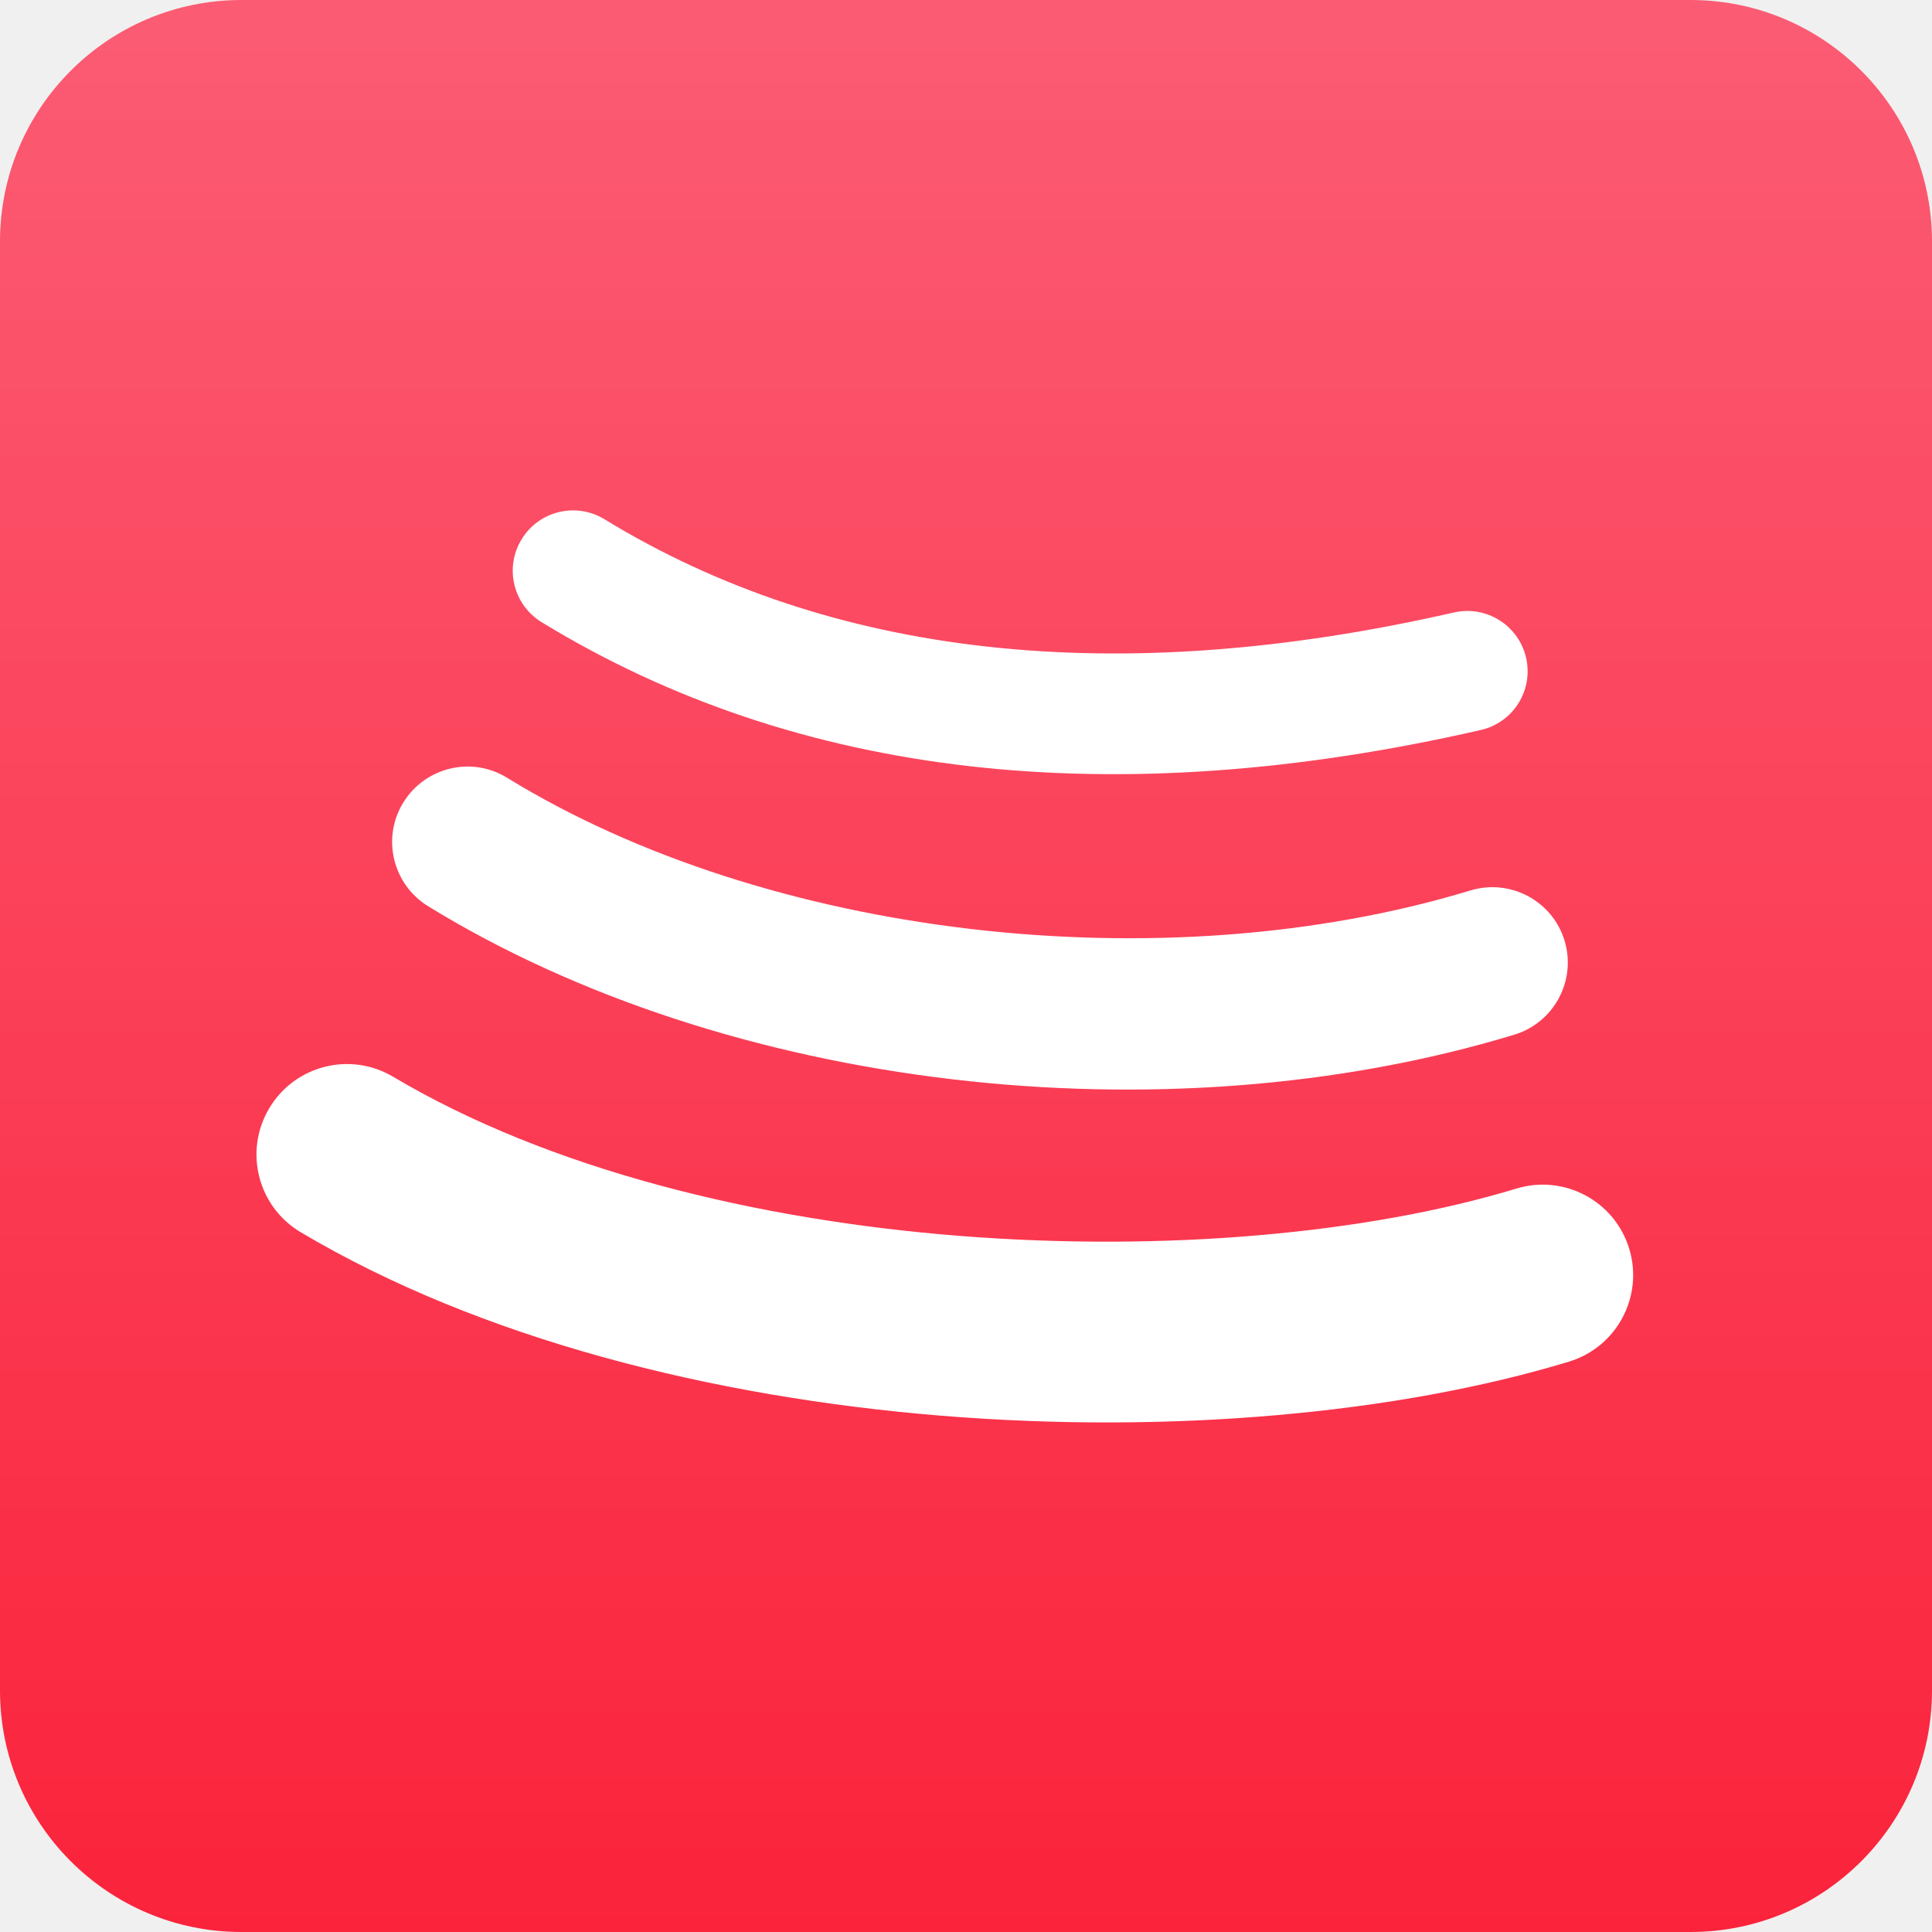
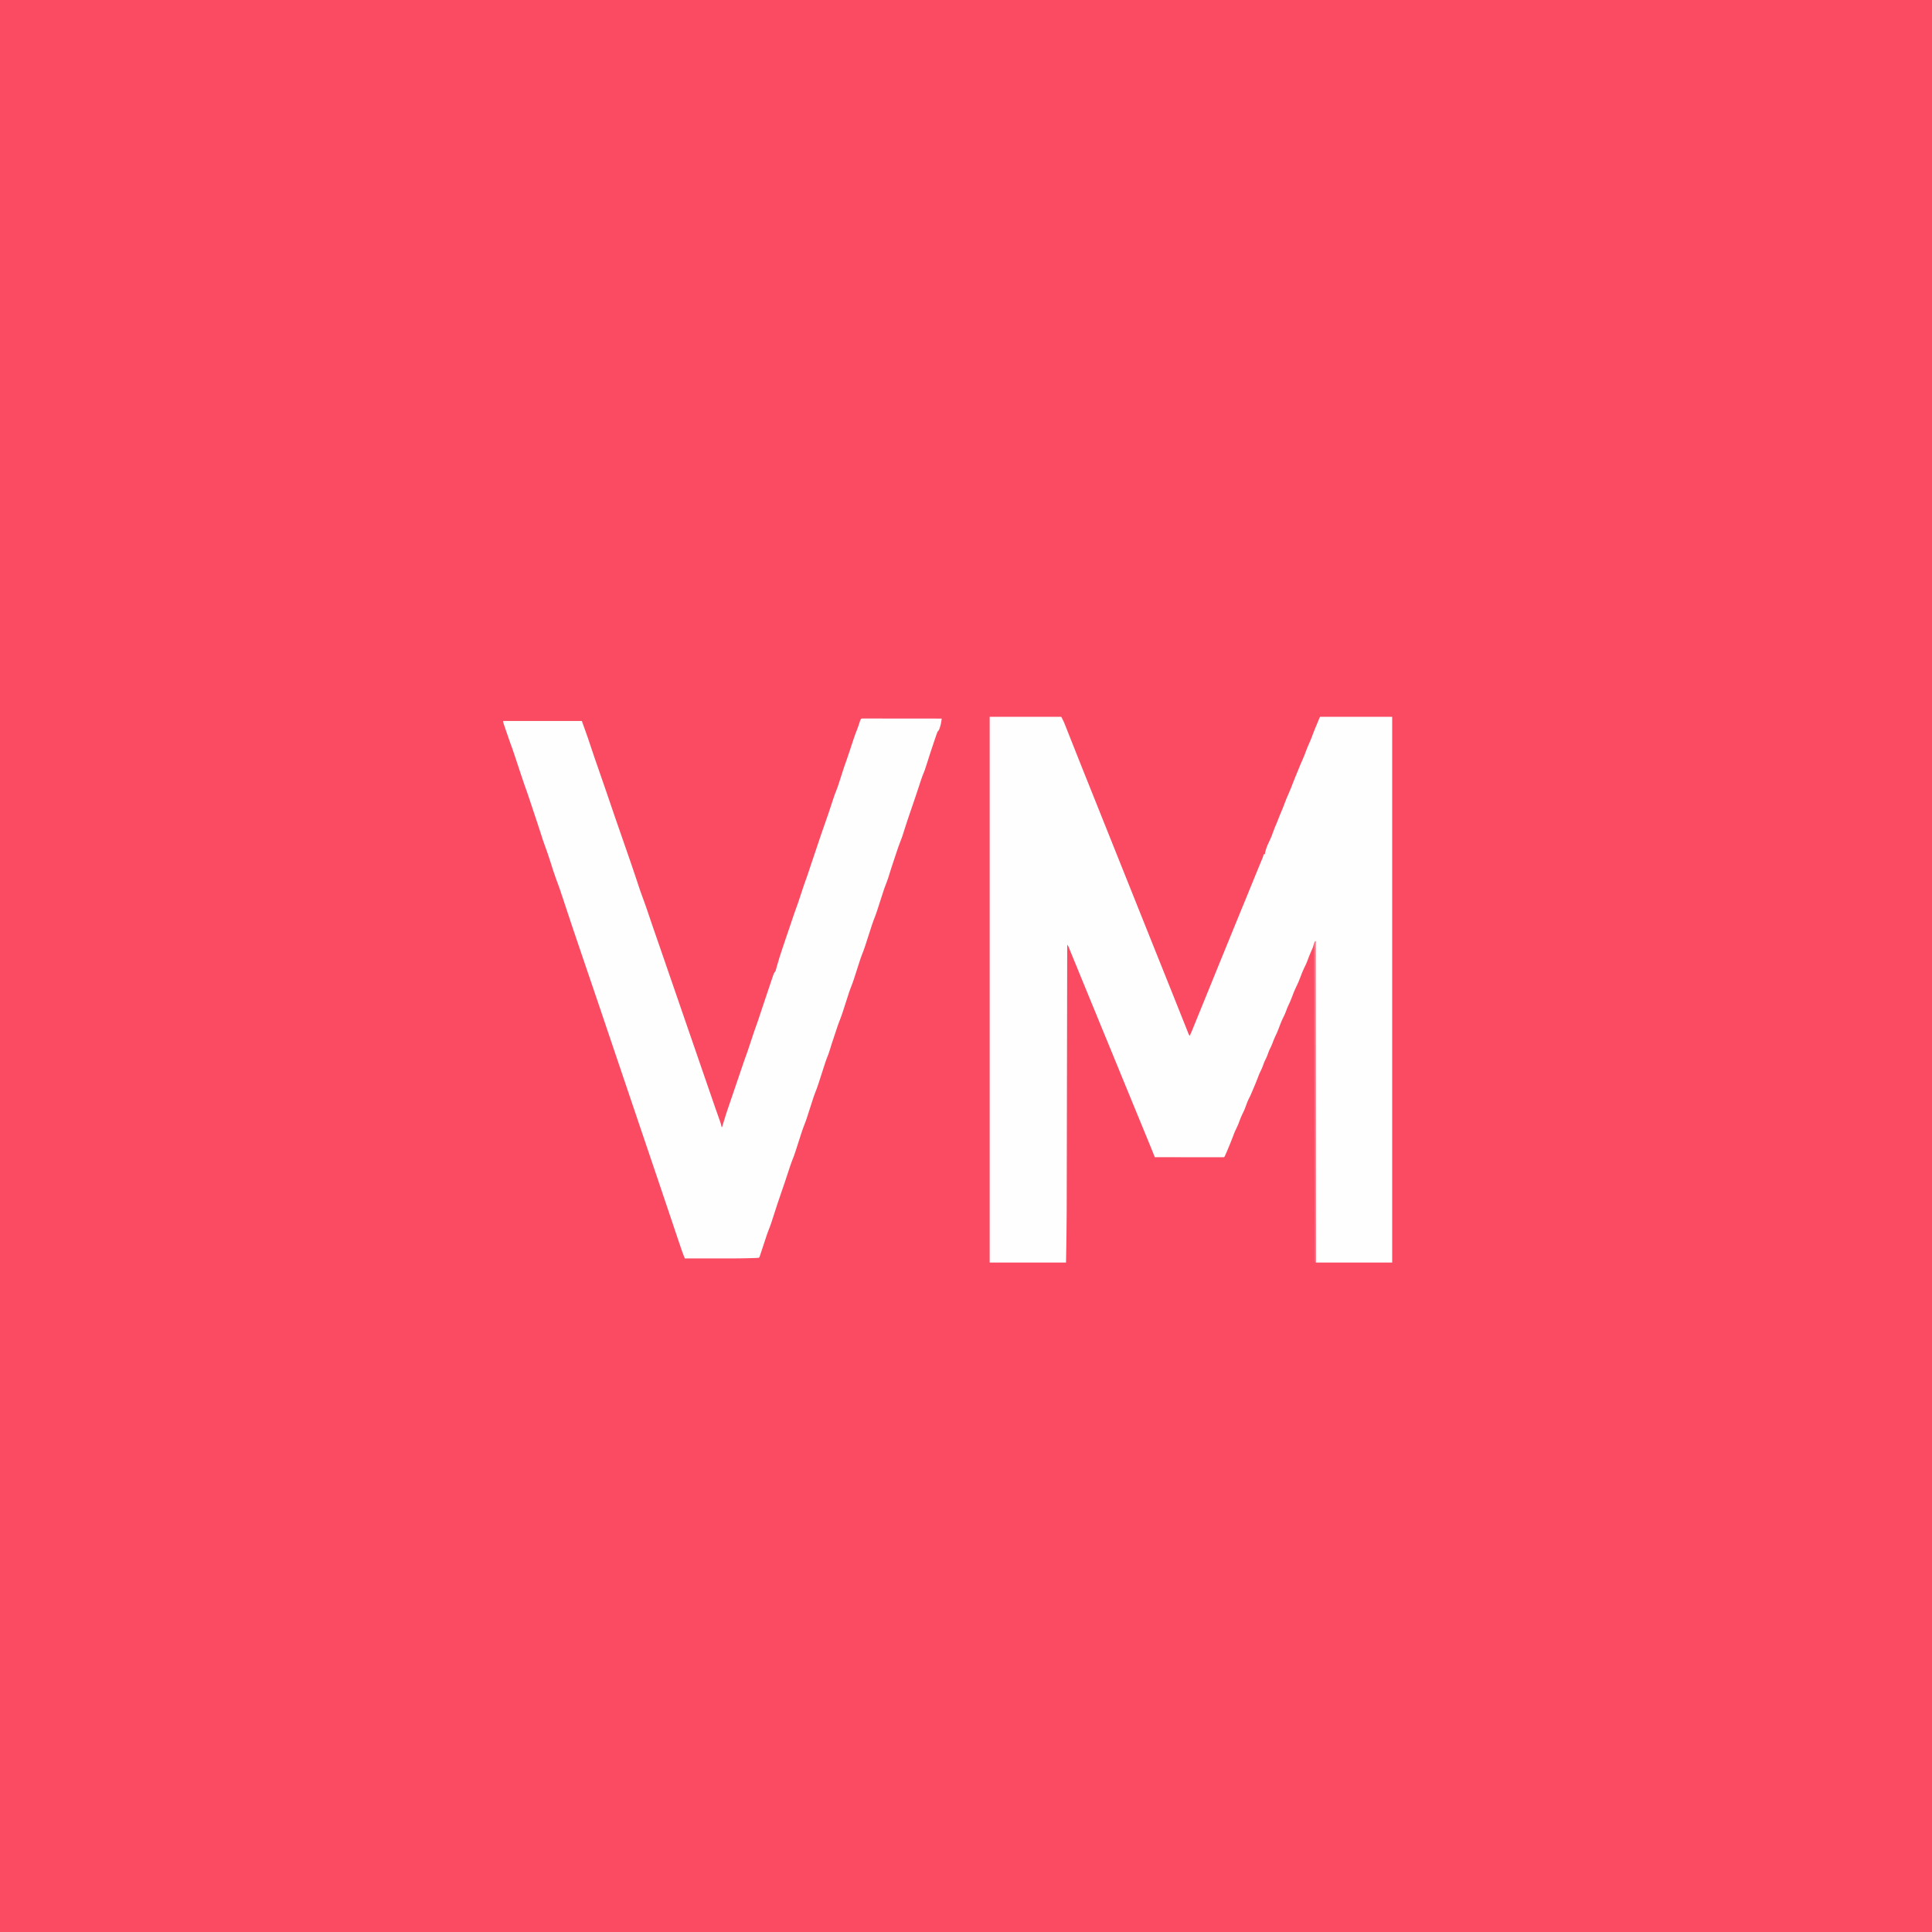
- <svg xmlns="http://www.w3.org/2000/svg" width="1024" height="1024" viewBox="0 0 1024 1024" fill="none">
-   <rect width="1024" height="1024" rx="128" fill="url(#paint0_linear_1_3)" />
-   <path d="M142.673 587.458C156.137 564.68 185.634 557.171 208.339 570.696H208.363C373.538 668.803 646.056 677.824 803.759 629.96C829.083 622.28 855.863 636.576 863.537 661.9C871.211 687.236 856.927 713.999 831.585 721.698C650.553 776.654 349.61 766.036 159.441 653.143C136.614 639.624 129.148 610.206 142.673 587.458ZM213.749 425.386C225.316 406.567 249.917 400.631 268.705 412.198C406.463 496.89 616.454 521.412 779.396 471.951C800.527 465.569 822.846 477.478 829.26 498.574C835.624 519.705 823.709 541.982 802.614 548.408C616.491 604.882 385.105 577.526 226.906 480.312C208.118 468.745 202.183 444.15 213.749 425.386ZM276.478 285.823C285.657 270.768 305.363 265.994 320.418 275.235C440.747 348.734 592.225 365.381 770.619 324.622C787.81 320.706 804.946 331.476 808.862 348.673C812.797 365.87 802.069 383.005 784.836 386.922C589.612 431.542 422.154 412.32 287.064 329.763C272.01 320.522 267.237 300.877 276.478 285.823Z" fill="white" />
-   <defs>
-     <linearGradient id="paint0_linear_1_3" x1="512" y1="0" x2="512" y2="1024" gradientUnits="userSpaceOnUse">
-       <stop stop-color="#FB5C74" />
-       <stop offset="1" stop-color="#FA233B" />
-     </linearGradient>
-   </defs>
+ <svg xmlns="http://www.w3.org/2000/svg" version="1.1" width="3264" height="3264">
+   <path d="M0 0 C1077.12 0 2154.24 0 3264 0 C3264 1077.12 3264 2154.24 3264 3264 C2186.88 3264 1109.76 3264 0 3264 C0 2186.88 0 1109.76 0 0 Z " fill="#FA4B63" transform="translate(0,0)" />
+   <path d="M0 0 C39.93 0 79.86 0 121 0 C125.5 9 125.5 9 126.824 12.342 C127.129 13.107 127.434 13.872 127.749 14.66 C128.069 15.473 128.389 16.286 128.719 17.124 C129.071 18.009 129.423 18.894 129.785 19.806 C130.955 22.751 132.12 25.698 133.285 28.645 C134.124 30.759 134.964 32.874 135.804 34.988 C137.61 39.536 139.414 44.084 141.217 48.633 C145.843 60.307 150.482 71.976 155.121 83.645 C155.883 85.56 156.644 87.475 157.405 89.391 C167.594 115.023 177.872 140.619 188.174 166.206 C203.03 203.105 217.805 240.036 232.5 277 C248.138 316.335 263.868 355.631 279.671 394.899 C281.876 400.378 284.081 405.857 286.285 411.336 C286.721 412.418 287.156 413.501 287.605 414.616 C294.614 432.039 301.593 449.474 308.559 466.914 C309.504 469.281 310.45 471.648 311.395 474.015 C315.466 484.206 319.535 494.398 323.598 504.591 C325.235 508.697 326.874 512.803 328.514 516.908 C329.275 518.815 330.036 520.722 330.795 522.63 C331.827 525.223 332.861 527.814 333.897 530.405 C334.2 531.168 334.503 531.932 334.815 532.719 C335.992 536.111 335.992 536.111 338 539 C340.816 532.792 343.434 526.527 345.938 520.188 C348.01 514.95 350.105 509.726 352.281 504.531 C355.418 497.031 358.454 489.49 361.497 481.952 C370.33 460.074 379.24 438.229 388.164 416.389 C391.139 409.109 394.111 401.828 397.082 394.547 C404.969 375.217 412.859 355.888 420.761 336.564 C421.533 334.677 422.304 332.79 423.076 330.903 C426.685 322.074 430.304 313.249 433.983 304.448 C435.355 301.145 436.682 297.826 438 294.5 C440.185 289.008 442.433 283.545 444.719 278.094 C446.176 274.574 447.591 271.039 449 267.5 C452.038 259.871 455.181 252.29 458.387 244.73 C458.837 243.664 459.286 242.598 459.75 241.5 C460.157 240.541 460.565 239.582 460.984 238.594 C461.845 236.395 462.5 234.303 463 232 C463.66 232 464.32 232 465 232 C465.117 231.141 465.235 230.283 465.355 229.398 C466.014 225.925 467.026 222.915 468.312 219.625 C468.721 218.565 469.13 217.506 469.551 216.414 C470.609 213.921 471.71 211.574 472.949 209.176 C475.189 204.768 476.854 200.219 478.5 195.562 C480.491 189.958 482.619 184.491 485.076 179.074 C486.331 176.257 487.421 173.388 488.5 170.5 C489.926 166.74 491.391 163.033 493.062 159.375 C494.513 156.191 495.762 152.983 496.938 149.688 C499.618 142.17 502.705 134.83 506 127.562 C508.119 122.846 509.943 118.027 511.781 113.195 C514.634 105.716 517.689 98.324 520.781 90.941 C521.883 88.284 522.948 85.615 524 82.938 C525.352 79.526 526.82 76.199 528.375 72.875 C530.79 67.645 532.787 62.307 534.769 56.904 C536.205 53.024 537.739 49.247 539.5 45.5 C541.881 40.424 543.829 35.237 545.767 29.981 C548.011 23.912 550.474 17.959 553 12 C554.65 8.04 556.3 4.08 558 0 C598.26 0 638.52 0 680 0 C680 304.26 680 608.52 680 922 C637.43 922 594.86 922 551 922 C550.67 743.14 550.34 564.28 550 380 C547.525 385.94 547.525 385.94 545 392 C543.983 394.356 542.963 396.711 541.938 399.062 C540.13 403.254 538.445 407.442 536.938 411.75 C535.36 416.22 533.389 420.339 531.219 424.547 C528.71 429.597 526.788 434.89 524.816 440.168 C522.557 446.173 520.126 451.917 517.184 457.617 C514.676 462.666 512.765 467.967 510.781 473.238 C508.736 478.644 506.648 483.869 503.961 488.984 C502.811 491.396 501.943 493.853 501.062 496.375 C499.443 500.978 497.453 505.215 495.219 509.547 C492.698 514.62 490.775 519.941 488.781 525.238 C486.755 530.594 484.694 535.776 482.031 540.844 C480.162 544.752 478.746 548.846 477.223 552.898 C475.981 556.049 474.537 558.984 472.965 561.977 C471.367 565.328 470.231 568.844 469 572.344 C467.874 575.334 466.482 578.081 465 580.906 C463.816 583.386 462.911 585.908 462 588.5 C460.856 591.749 459.664 594.826 458.062 597.875 C455.742 602.316 454.049 606.962 452.281 611.645 C450.307 616.814 448.16 621.906 446 627 C445.502 628.182 445.005 629.364 444.492 630.582 C440.154 640.818 440.154 640.818 438 644.875 C435.647 649.406 434.028 654.229 432.281 659.015 C430.88 662.804 429.387 666.42 427.5 670 C425.278 674.216 423.625 678.53 422 683 C420.375 687.47 418.722 691.784 416.5 696 C414.136 700.519 412.403 705.17 410.663 709.959 C408.053 717.042 405.128 723.987 402.188 730.938 C401.695 732.106 401.202 733.275 400.695 734.479 C397.128 742.872 397.128 742.872 396 744 C394.482 744.096 392.959 744.122 391.438 744.12 C390.452 744.122 389.466 744.123 388.451 744.124 C387.36 744.121 386.27 744.117 385.146 744.114 C383.434 744.114 383.434 744.114 381.688 744.114 C377.895 744.113 374.102 744.105 370.309 744.098 C367.687 744.096 365.065 744.094 362.443 744.093 C356.235 744.09 350.027 744.082 343.818 744.072 C336.752 744.061 329.685 744.055 322.619 744.05 C308.079 744.04 293.54 744.022 279 744 C278.602 743.003 278.602 743.003 278.195 741.985 C277.842 741.101 277.489 740.217 277.125 739.307 C276.777 738.435 276.429 737.564 276.07 736.666 C274.372 732.435 272.646 728.215 270.918 723.996 C270.541 723.074 270.163 722.152 269.775 721.202 C268.981 719.261 268.187 717.321 267.392 715.381 C266.201 712.469 265.009 709.558 263.818 706.646 C255.772 686.959 255.772 686.959 247.625 667.312 C243.285 656.916 239.053 646.474 234.793 636.045 C229.006 621.877 229.006 621.877 223.141 607.742 C220.42 601.201 217.771 594.63 215.105 588.066 C212.924 582.702 210.732 577.343 208.5 572 C205.315 564.377 202.214 556.721 199.105 549.066 C195.691 540.669 192.221 532.295 188.715 523.936 C186.158 517.839 183.679 511.715 181.233 505.574 C178.533 498.806 175.715 492.089 172.897 485.37 C169.082 476.247 165.369 467.083 161.657 457.918 C158.495 450.113 155.317 442.317 152.061 434.551 C151.018 432.042 150.003 429.524 149 427 C146.735 421.305 144.368 415.653 142 410 C139.227 403.379 136.479 396.756 133.895 390.059 C132.968 387.76 132.968 387.76 131 385 C130.998 385.962 130.997 386.923 130.995 387.914 C130.891 445.244 130.783 502.574 130.669 559.905 C130.655 566.829 130.641 573.754 130.628 580.679 C130.626 581.368 130.625 582.057 130.624 582.766 C130.58 604.927 130.539 627.089 130.499 649.25 C130.457 672.758 130.412 696.267 130.363 719.775 C130.337 732.554 130.312 745.333 130.291 758.112 C130.15 843.205 130.15 843.205 129.757 874.32 C129.742 875.513 129.742 875.513 129.727 876.729 C129.532 891.82 129.257 906.91 129 922 C86.43 922 43.86 922 0 922 C0 617.74 0 313.48 0 0 Z " fill="#FEFEFE" transform="translate(1672,1211)" />
+   <path d="M0 0 C1.503 0.001 1.503 0.001 3.036 0.003 C4.182 0.001 5.328 0 6.508 -0.001 C7.776 0.002 9.044 0.006 10.351 0.01 C11.691 0.01 13.031 0.01 14.371 0.009 C18.02 0.009 21.668 0.015 25.317 0.022 C29.126 0.028 32.935 0.028 36.744 0.03 C43.962 0.033 51.179 0.041 58.397 0.051 C66.612 0.062 74.827 0.068 83.042 0.073 C99.946 0.083 116.849 0.101 133.753 0.123 C133.163 5.168 132.462 9.663 130.815 14.498 C130.476 15.516 130.137 16.535 129.788 17.584 C128.753 20.123 128.753 20.123 126.753 22.123 C126.039 23.845 125.397 25.598 124.792 27.361 C124.409 28.474 124.025 29.587 123.63 30.733 C123.217 31.955 122.804 33.177 122.378 34.436 C121.941 35.713 121.504 36.991 121.067 38.269 C116.849 50.648 112.836 63.096 108.865 75.556 C104.901 87.947 104.901 87.947 102.815 92.967 C99.808 100.213 97.494 107.721 95.04 115.167 C93.484 119.89 91.918 124.61 90.351 129.33 C90.04 130.266 89.729 131.202 89.409 132.167 C86.858 139.841 84.229 147.487 81.565 155.123 C77.345 167.23 73.383 179.412 69.506 191.633 C69.286 192.324 69.065 193.014 68.838 193.726 C68.242 195.592 67.65 197.459 67.058 199.327 C66.091 202.25 64.978 205.092 63.819 207.944 C61.759 213.027 59.978 218.175 58.257 223.381 C57.941 224.328 57.626 225.274 57.301 226.25 C56.638 228.241 55.977 230.233 55.317 232.225 C54.325 235.221 53.327 238.215 52.329 241.209 C49.098 250.924 45.919 260.645 42.971 270.451 C42.019 273.321 40.987 276.069 39.845 278.864 C37.631 284.318 35.798 289.863 34.003 295.467 C33.493 297.041 33.493 297.041 32.973 298.648 C31.896 301.972 30.824 305.297 29.753 308.623 C28.34 313.01 26.923 317.395 25.503 321.779 C25.186 322.768 24.869 323.757 24.543 324.776 C22.804 330.143 20.877 335.371 18.744 340.593 C16.959 345.149 15.495 349.809 14.003 354.467 C13.493 356.041 13.493 356.041 12.973 357.648 C11.896 360.972 10.824 364.297 9.753 367.623 C8.34 372.01 6.923 376.395 5.503 380.779 C5.186 381.768 4.869 382.757 4.543 383.776 C2.8 389.157 0.869 394.398 -1.269 399.634 C-2.969 403.961 -4.364 408.383 -5.778 412.811 C-6.255 414.285 -6.255 414.285 -6.741 415.79 C-7.746 418.9 -8.747 422.011 -9.747 425.123 C-11.066 429.229 -12.389 433.332 -13.716 437.436 C-14.011 438.359 -14.306 439.282 -14.609 440.233 C-16.297 445.454 -18.19 450.531 -20.262 455.611 C-21.962 459.946 -23.362 464.376 -24.778 468.811 C-25.255 470.285 -25.255 470.285 -25.741 471.79 C-26.746 474.9 -27.747 478.011 -28.747 481.123 C-30.066 485.229 -31.389 489.332 -32.716 493.436 C-33.011 494.359 -33.306 495.282 -33.609 496.233 C-35.303 501.47 -37.194 506.569 -39.273 511.664 C-40.872 515.702 -42.232 519.813 -43.595 523.936 C-43.893 524.83 -44.191 525.724 -44.498 526.646 C-45.122 528.521 -45.744 530.396 -46.365 532.272 C-47.308 535.117 -48.254 537.96 -49.202 540.803 C-49.812 542.639 -50.422 544.475 -51.032 546.311 C-51.31 547.146 -51.589 547.982 -51.875 548.843 C-53.222 552.915 -54.506 556.991 -55.698 561.111 C-56.96 565.376 -58.542 569.435 -60.229 573.546 C-62.033 578.114 -63.499 582.791 -64.997 587.467 C-65.337 588.517 -65.677 589.566 -66.027 590.648 C-67.104 593.972 -68.176 597.297 -69.247 600.623 C-70.66 605.01 -72.077 609.395 -73.497 613.779 C-73.972 615.263 -73.972 615.263 -74.457 616.776 C-76.2 622.157 -78.131 627.398 -80.269 632.634 C-81.969 636.961 -83.364 641.383 -84.778 645.811 C-85.096 646.794 -85.414 647.777 -85.741 648.79 C-86.746 651.9 -87.747 655.011 -88.747 658.123 C-90.066 662.229 -91.389 666.332 -92.716 670.436 C-93.011 671.359 -93.306 672.282 -93.609 673.233 C-95.015 677.581 -96.505 681.851 -98.233 686.082 C-100.427 691.461 -102.225 696.937 -103.997 702.467 C-104.337 703.517 -104.677 704.566 -105.027 705.648 C-106.104 708.972 -107.176 712.297 -108.247 715.623 C-109.66 720.01 -111.077 724.395 -112.497 728.779 C-112.972 730.263 -112.972 730.263 -113.457 731.776 C-115.208 737.18 -117.142 742.451 -119.289 747.71 C-120.839 751.615 -122.146 755.593 -123.454 759.584 C-123.743 760.455 -124.031 761.325 -124.328 762.222 C-125.242 764.98 -126.151 767.739 -127.06 770.498 C-128.251 774.111 -129.445 777.723 -130.642 781.334 C-131.089 782.686 -131.089 782.686 -131.546 784.066 C-133.541 790.066 -135.608 796.037 -137.716 801.998 C-142.022 814.192 -145.96 826.504 -149.921 838.814 C-150.885 841.806 -151.853 844.797 -152.821 847.787 C-153.107 848.679 -153.392 849.571 -153.686 850.49 C-155.353 855.629 -157.226 860.629 -159.265 865.632 C-160.901 869.782 -162.279 874.013 -163.665 878.252 C-163.968 879.168 -164.27 880.083 -164.582 881.027 C-165.536 883.912 -166.486 886.799 -167.435 889.686 C-168.695 893.521 -169.96 897.356 -171.227 901.189 C-171.516 902.072 -171.805 902.954 -172.102 903.863 C-172.503 905.075 -172.503 905.075 -172.912 906.313 C-173.146 907.026 -173.381 907.74 -173.622 908.476 C-174.247 910.123 -174.247 910.123 -175.247 911.123 C-179.93 911.509 -184.637 911.556 -189.333 911.682 C-190.073 911.703 -190.813 911.724 -191.576 911.745 C-212.302 912.323 -233.034 912.237 -253.766 912.192 C-259.03 912.181 -264.295 912.177 -269.56 912.172 C-279.789 912.161 -290.018 912.144 -300.247 912.123 C-304.124 902.983 -307.205 893.581 -310.356 884.174 C-310.957 882.387 -311.558 880.601 -312.159 878.815 C-313.44 875.008 -314.72 871.201 -315.998 867.392 C-318.019 861.368 -320.045 855.346 -322.071 849.323 C-324.138 843.178 -326.206 837.032 -328.272 830.886 C-334.189 813.287 -340.127 795.694 -346.076 778.106 C-346.814 775.923 -347.552 773.741 -348.289 771.558 C-355.461 750.348 -362.644 729.142 -369.83 707.936 C-378.051 683.677 -386.242 659.408 -394.43 635.137 C-402.198 612.111 -409.978 589.088 -417.775 566.071 C-423.719 548.523 -429.65 530.97 -435.567 513.412 C-436.043 512.001 -436.043 512.001 -436.528 510.561 C-439.668 501.245 -442.808 491.928 -445.945 482.611 C-455.728 453.556 -465.611 424.536 -475.564 395.538 C-480.41 381.418 -485.22 367.288 -489.935 353.123 C-490.168 352.42 -490.402 351.718 -490.643 350.993 C-493.249 343.162 -495.847 335.329 -498.444 327.495 C-500.452 321.437 -502.464 315.38 -504.476 309.324 C-505.273 306.924 -506.069 304.524 -506.864 302.123 C-512.129 286.17 -512.129 286.17 -518.006 270.436 C-521.357 261.49 -524.103 252.312 -527.012 243.214 C-530.381 232.693 -533.82 222.228 -537.769 211.908 C-539.788 206.582 -541.477 201.188 -543.13 195.738 C-545.237 188.918 -547.522 182.155 -549.782 175.385 C-550.307 173.808 -550.833 172.232 -551.358 170.655 C-552.45 167.377 -553.544 164.098 -554.638 160.82 C-556.034 156.637 -557.428 152.453 -558.82 148.269 C-559.901 145.024 -560.983 141.778 -562.066 138.533 C-562.58 136.991 -563.094 135.448 -563.607 133.906 C-566.892 124.01 -566.892 124.01 -570.474 114.22 C-572.224 109.474 -573.771 104.656 -575.362 99.854 C-576.042 97.801 -576.724 95.749 -577.406 93.696 C-579.1 88.602 -580.791 83.506 -582.481 78.41 C-583.914 74.093 -585.348 69.775 -586.783 65.458 C-587.451 63.449 -588.117 61.439 -588.782 59.43 C-590.827 53.278 -592.939 47.18 -595.247 41.123 C-596.24 38.341 -597.204 35.549 -598.165 32.756 C-598.427 31.995 -598.689 31.234 -598.959 30.45 C-599.507 28.859 -600.054 27.268 -600.6 25.676 C-601.44 23.233 -602.284 20.791 -603.128 18.35 C-603.661 16.798 -604.195 15.246 -604.727 13.693 C-604.981 12.963 -605.234 12.233 -605.494 11.481 C-607.247 6.352 -607.247 6.352 -607.247 4.123 C-563.357 4.123 -519.467 4.123 -474.247 4.123 C-462.988 35.647 -462.988 35.647 -458.997 47.873 C-454.967 60.11 -450.774 72.283 -446.497 84.436 C-441.44 98.805 -436.464 113.2 -431.56 127.623 C-431.242 128.556 -430.925 129.488 -430.598 130.449 C-429.347 134.126 -428.097 137.804 -426.847 141.481 C-424.159 149.387 -421.46 157.289 -418.747 165.186 C-418.533 165.809 -418.318 166.433 -418.098 167.076 C-414.38 177.89 -410.611 188.686 -406.839 199.482 C-401.687 214.224 -396.554 228.973 -391.497 243.748 C-391.232 244.523 -390.966 245.298 -390.693 246.097 C-387.828 254.474 -384.992 262.86 -382.204 271.264 C-381.958 272.005 -381.712 272.746 -381.458 273.51 C-380.308 276.978 -379.162 280.447 -378.023 283.918 C-375.939 290.232 -373.762 296.492 -371.395 302.705 C-367.97 311.71 -364.894 320.827 -361.815 329.955 C-360.062 335.151 -358.3 340.344 -356.536 345.537 C-356.177 346.595 -355.818 347.652 -355.448 348.742 C-351.918 359.118 -348.309 369.467 -344.685 379.811 C-339.635 394.225 -334.659 408.661 -329.747 423.123 C-324.814 437.647 -319.816 452.146 -314.747 466.623 C-309.356 482.018 -304.054 497.441 -298.809 512.886 C-294.208 526.426 -289.537 539.939 -284.81 553.436 C-279.543 568.472 -274.365 583.536 -269.247 598.623 C-262.813 617.589 -256.267 636.513 -249.649 655.416 C-249.372 656.209 -249.094 657.003 -248.809 657.82 C-247.313 662.092 -245.809 666.36 -244.294 670.625 C-243.813 671.986 -243.813 671.986 -243.322 673.374 C-242.708 675.111 -242.091 676.847 -241.471 678.581 C-240.12 682.407 -238.881 686.099 -238.247 690.123 C-237.917 690.123 -237.587 690.123 -237.247 690.123 C-236.976 689.162 -236.705 688.201 -236.426 687.211 C-232.856 674.727 -228.711 662.464 -224.497 650.186 C-223.755 648.015 -223.013 645.845 -222.272 643.674 C-221.117 640.294 -219.962 636.913 -218.805 633.533 C-216.011 625.366 -213.23 617.193 -210.458 609.018 C-210.071 607.877 -209.684 606.736 -209.285 605.561 C-207.779 601.121 -206.273 596.682 -204.769 592.241 C-203.734 589.189 -202.698 586.136 -201.661 583.084 C-201.207 581.743 -201.207 581.743 -200.745 580.376 C-199.46 576.598 -198.155 572.836 -196.737 569.106 C-195.025 564.592 -193.51 560.019 -191.997 555.436 C-191.698 554.534 -191.398 553.632 -191.09 552.702 C-190.141 549.843 -189.194 546.983 -188.247 544.123 C-186.999 540.352 -185.749 536.581 -184.497 532.811 C-184.216 531.958 -183.934 531.106 -183.644 530.228 C-182.409 526.506 -181.146 522.805 -179.752 519.139 C-178.001 514.531 -176.457 509.859 -174.911 505.178 C-174.258 503.21 -173.605 501.243 -172.953 499.276 C-172.613 498.251 -172.273 497.226 -171.924 496.17 C-166.566 480.009 -161.189 463.855 -155.714 447.733 C-155.154 446.081 -154.597 444.429 -154.041 442.775 C-153.274 440.496 -152.5 438.219 -151.724 435.943 C-151.5 435.275 -151.277 434.606 -151.047 433.918 C-150.073 431.086 -149.395 429.271 -147.247 427.123 C-146.525 425.235 -146.525 425.235 -145.971 423.035 C-145.741 422.196 -145.511 421.358 -145.274 420.495 C-145.03 419.587 -144.786 418.679 -144.535 417.743 C-141.583 407.1 -138.198 396.651 -134.642 386.197 C-134.029 384.386 -133.417 382.574 -132.806 380.762 C-131.539 377.013 -130.269 373.264 -128.996 369.517 C-127.371 364.732 -125.752 359.945 -124.135 355.158 C-122.576 350.545 -121.015 345.934 -119.454 341.322 C-119.161 340.456 -118.868 339.59 -118.566 338.698 C-117.733 336.237 -116.898 333.777 -116.063 331.317 C-115.821 330.603 -115.579 329.888 -115.331 329.152 C-113.929 325.035 -112.448 320.956 -110.909 316.888 C-110.148 314.859 -109.441 312.818 -108.761 310.762 C-108.51 310.007 -108.26 309.253 -108.002 308.476 C-107.743 307.689 -107.483 306.902 -107.216 306.092 C-106.939 305.256 -106.661 304.421 -106.376 303.56 C-105.498 300.915 -104.622 298.269 -103.747 295.623 C-102.593 292.133 -101.436 288.643 -100.278 285.154 C-100.019 284.368 -99.759 283.581 -99.492 282.77 C-98.311 279.212 -97.096 275.678 -95.764 272.174 C-94.023 267.588 -92.484 262.941 -90.946 258.283 C-90.299 256.332 -89.651 254.381 -89.004 252.43 C-88.498 250.903 -88.498 250.903 -87.981 249.344 C-82.225 231.975 -76.412 214.626 -70.497 197.311 C-70.207 196.461 -69.918 195.612 -69.619 194.737 C-64.589 179.997 -64.589 179.997 -62.298 173.814 C-58.678 163.969 -55.517 153.953 -52.235 143.991 C-51.313 141.196 -50.388 138.402 -49.462 135.607 C-49.045 134.335 -49.045 134.335 -48.619 133.038 C-47.445 129.5 -46.224 126.07 -44.749 122.643 C-42.886 118.277 -41.443 113.833 -39.997 109.314 C-39.698 108.389 -39.398 107.463 -39.09 106.51 C-38.139 103.569 -37.193 100.628 -36.247 97.686 C-35.301 94.747 -34.354 91.809 -33.404 88.872 C-32.816 87.051 -32.229 85.229 -31.644 83.406 C-30.203 78.94 -28.672 74.534 -27 70.149 C-25.572 66.304 -24.313 62.402 -23.032 58.506 C-22.422 56.663 -21.812 54.821 -21.202 52.979 C-20.255 50.114 -19.31 47.248 -18.365 44.382 C-17.445 41.589 -16.52 38.798 -15.595 36.006 C-15.318 35.164 -15.042 34.322 -14.758 33.454 C-13.063 28.349 -11.188 23.352 -9.146 18.375 C-7.794 14.987 -6.67 11.534 -5.56 8.061 C-3.03 0.166 -3.03 0.166 0 0 Z " fill="#FEFEFE" transform="translate(1457.247,1213.877)" />
+   <path d="M0 0 C0.33 0 0.66 0 1 0 C1 178.86 1 357.72 1 542 C0.34 541.67 -0.32 541.34 -1 541 C-1.33 365.44 -1.66 189.88 -2 9 C-2.99 9.495 -2.99 9.495 -4 10 C-3.524 8.52 -3.044 7.041 -2.562 5.562 C-2.296 4.739 -2.029 3.915 -1.754 3.066 C-1 1 -1 1 0 0 Z " fill="#FA7184" transform="translate(2222,1590)" />
</svg>
